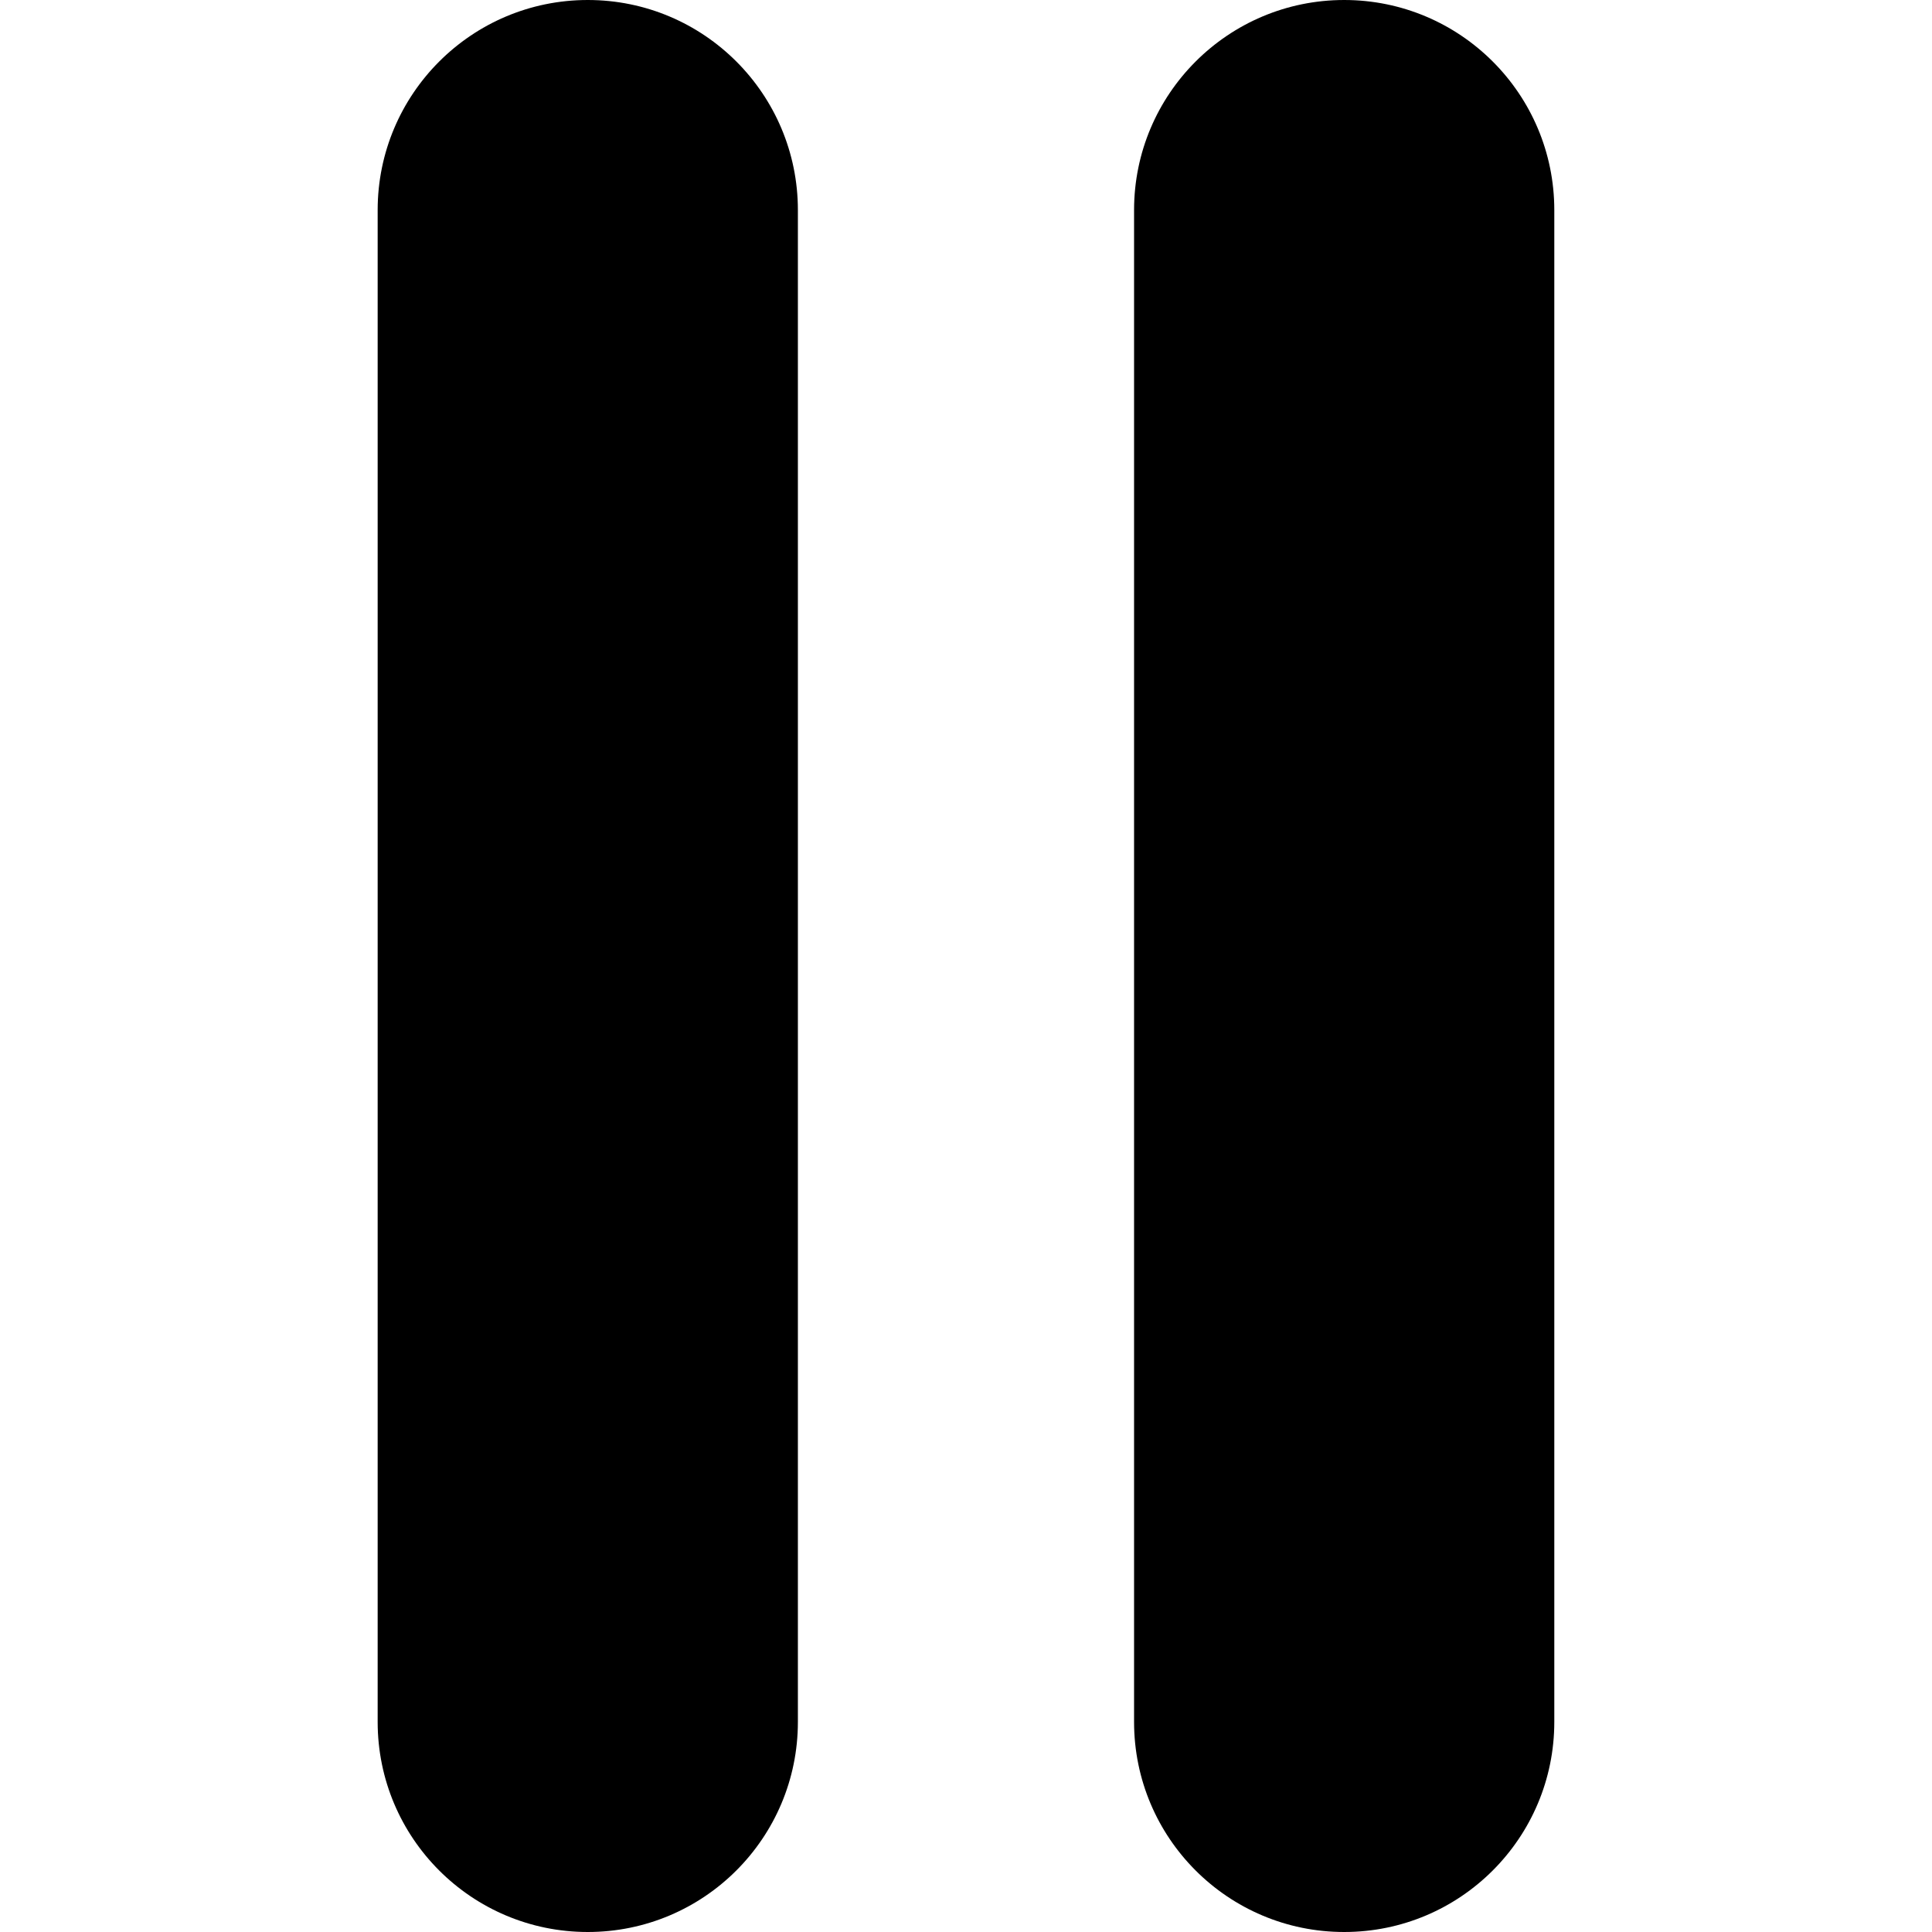
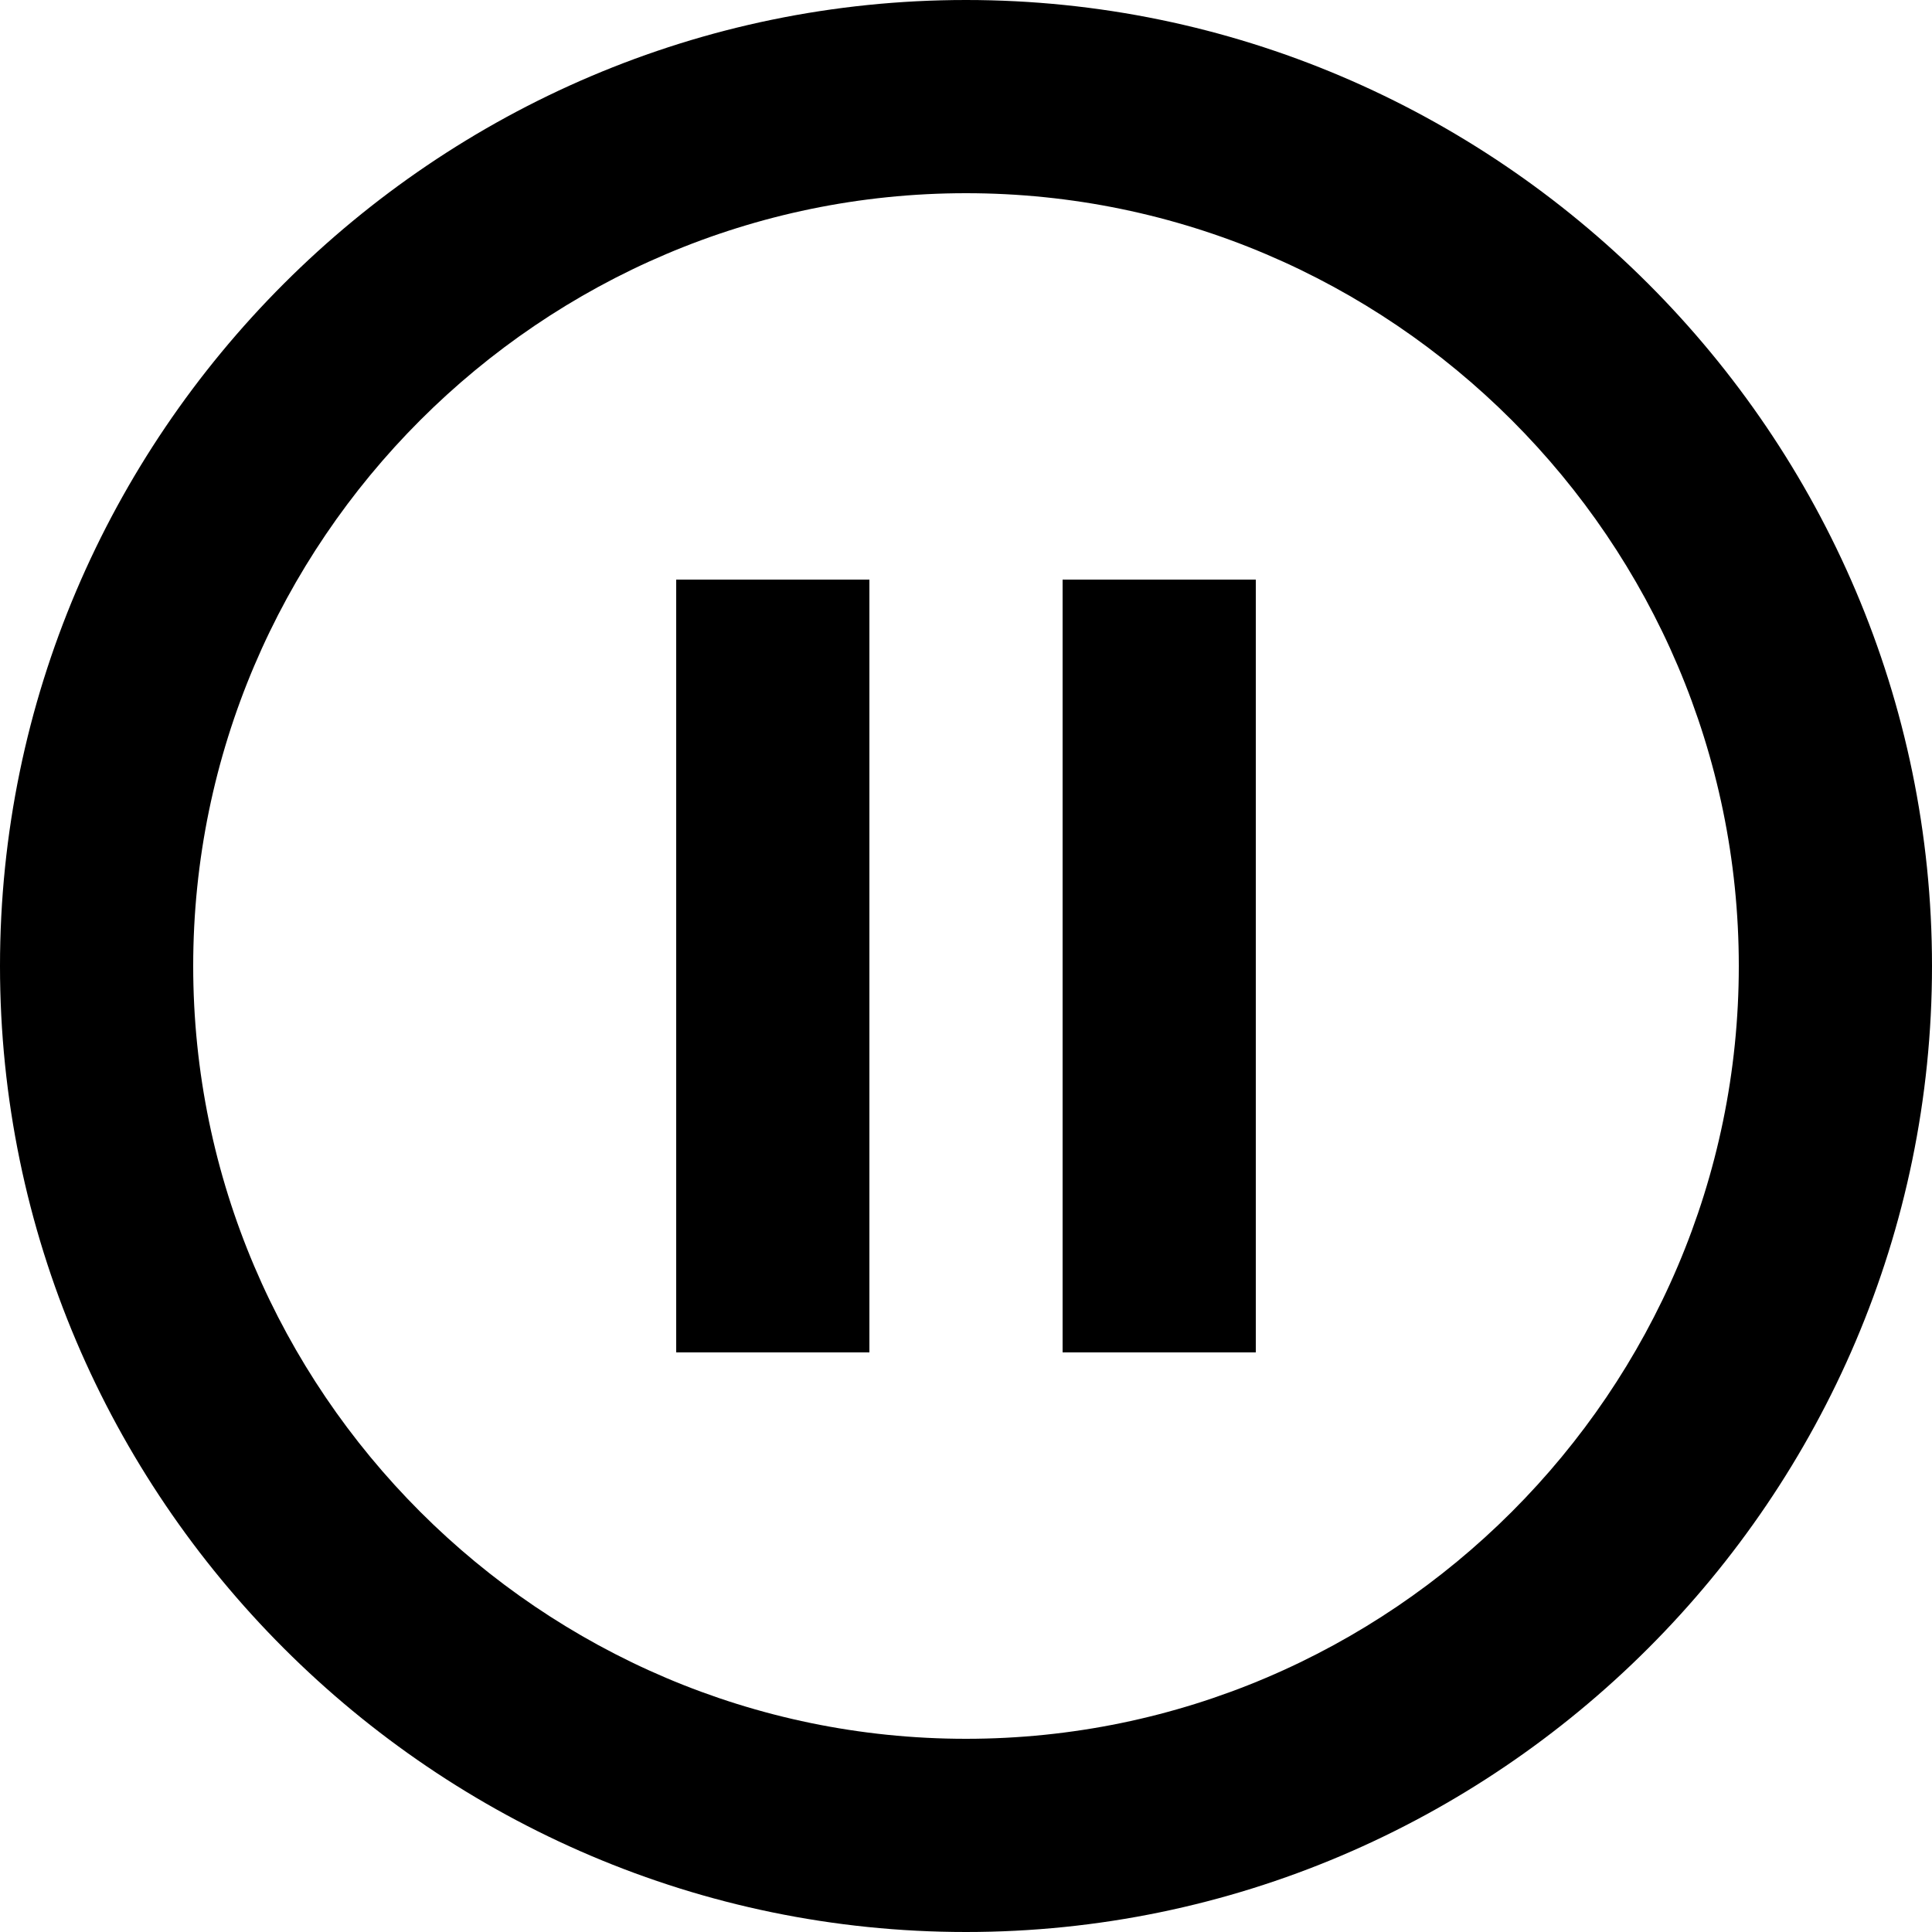
- <svg xmlns="http://www.w3.org/2000/svg" version="1.1" id="Capa_1" x="0px" y="0px" width="45.975px" height="45.975px" viewBox="0 0 45.975 45.975" style="enable-background:new 0 0 45.975 45.975;" xml:space="preserve">
+ <svg xmlns="http://www.w3.org/2000/svg" version="1.1" id="Capa_1" x="0px" y="0px" width="510px" height="510px" viewBox="0 0 510 510" style="enable-background:new 0 0 510 510;" xml:space="preserve">
  <g>
-     <g>
-       <path d="M13.987,0c-2.762,0-5,2.239-5,5v35.975c0,2.763,2.238,5,5,5s5-2.238,5-5V5C18.987,2.238,16.75,0,13.987,0z" />
-       <path d="M31.987,0c-2.762,0-5,2.239-5,5v35.975c0,2.762,2.238,5,5,5s5-2.238,5-5V5C36.987,2.239,34.749,0,31.987,0z" />
+     <g id="pause-circle-outline">
+       <path d="M178.5,357h51V153h-51V357z M255,0C114.75,0,0,114.75,0,255s114.75,255,255,255s255-114.75,255-255S395.25,0,255,0z     M255,459c-112.2,0-204-91.8-204-204S142.8,51,255,51s204,91.8,204,204S367.2,459,255,459z M280.5,357h51V153h-51V357z" />
    </g>
  </g>
  <g>
</g>
  <g>
</g>
  <g>
</g>
  <g>
</g>
  <g>
</g>
  <g>
</g>
  <g>
</g>
  <g>
</g>
  <g>
</g>
  <g>
</g>
  <g>
</g>
  <g>
</g>
  <g>
</g>
  <g>
</g>
  <g>
</g>
</svg>
